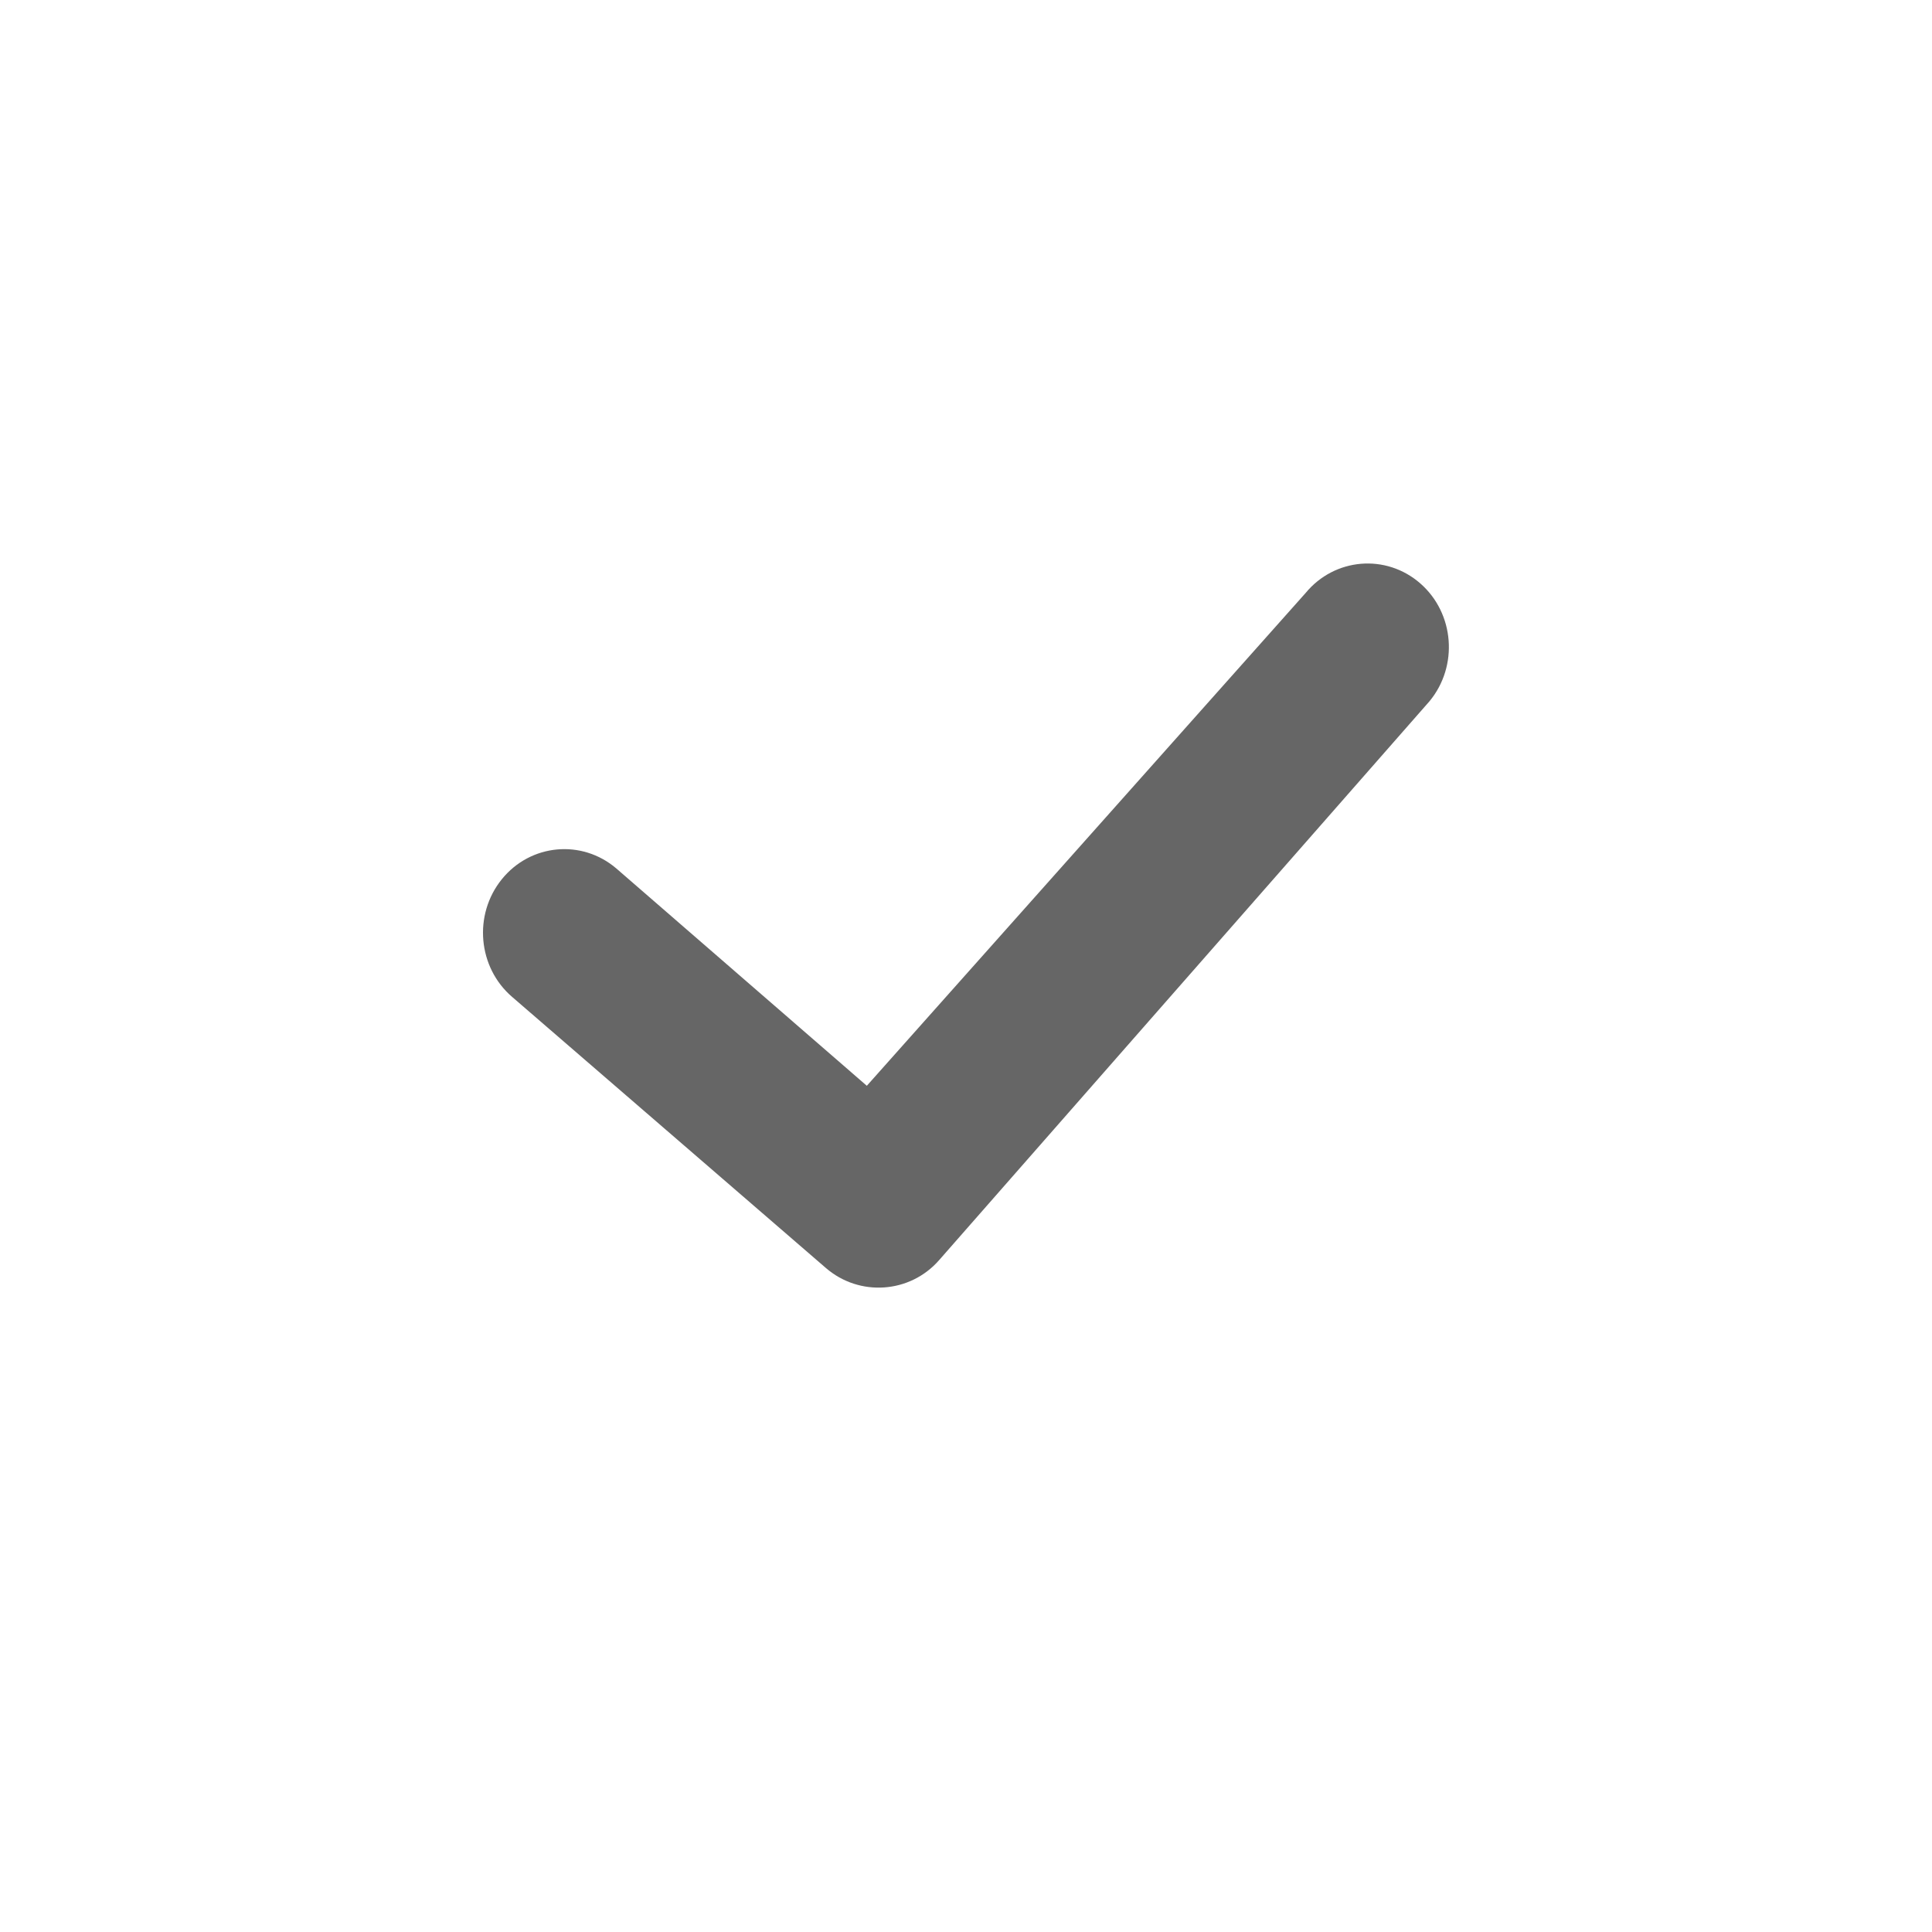
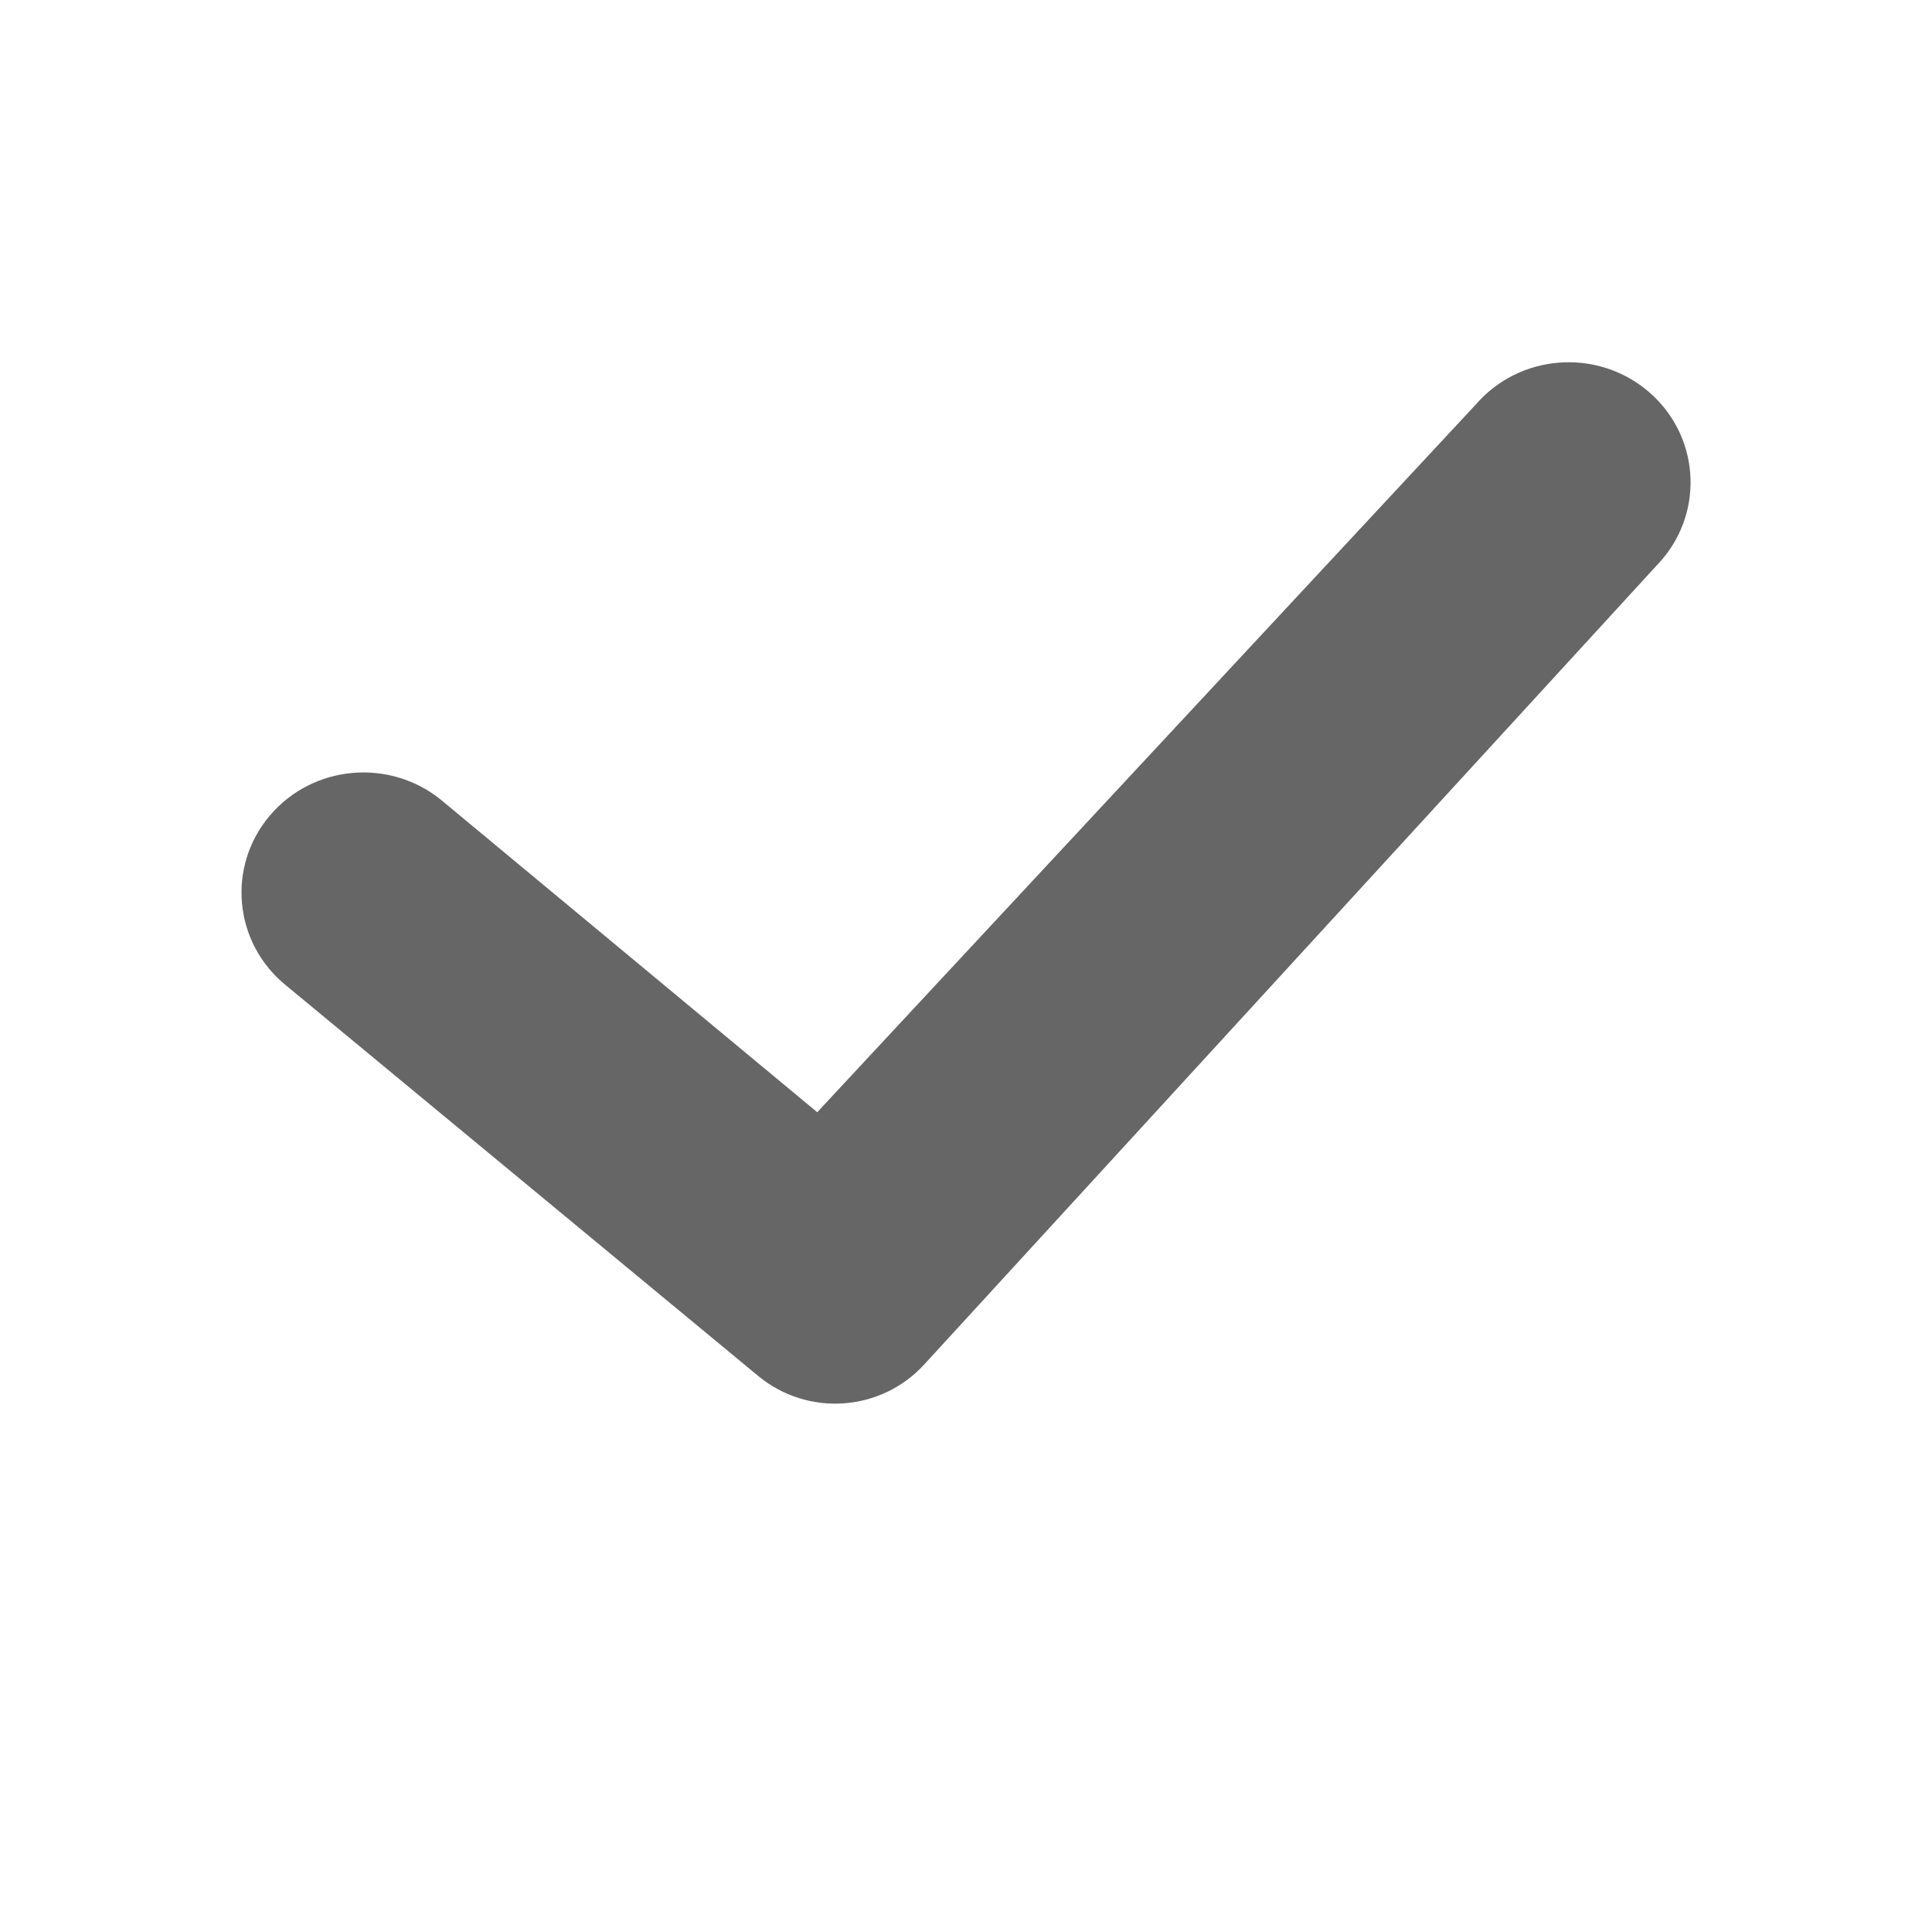
- <svg xmlns="http://www.w3.org/2000/svg" height="24" viewBox="0 0 24 24" width="24">
-   <path d="m10.768 13.488-3.111-2.699c-.429-.367-1.066-.308-1.423.133s-.299 1.096.129 1.463l3.897 3.367c.416.359 1.043.316 1.405-.097l6.093-6.944c.361-.437.31-1.093-.115-1.464s-1.063-.318-1.424.119z" fill="#666" fill-rule="evenodd" />
+ <svg xmlns="http://www.w3.org/2000/svg" height="16" viewBox="0 0 16 16" width="16">
+   <path d="m6.768 9.211-3.111-2.583c-.429-.352-1.066-.295-1.423.127s-.299 1.049.129 1.401l3.916 3.239c.41.339 1.015.298 1.375-.095l6.106-6.661c.361-.418.31-1.046-.115-1.402-.425-.356-1.063-.305-1.424.114z" fill="#666" fill-rule="evenodd" />
</svg>
